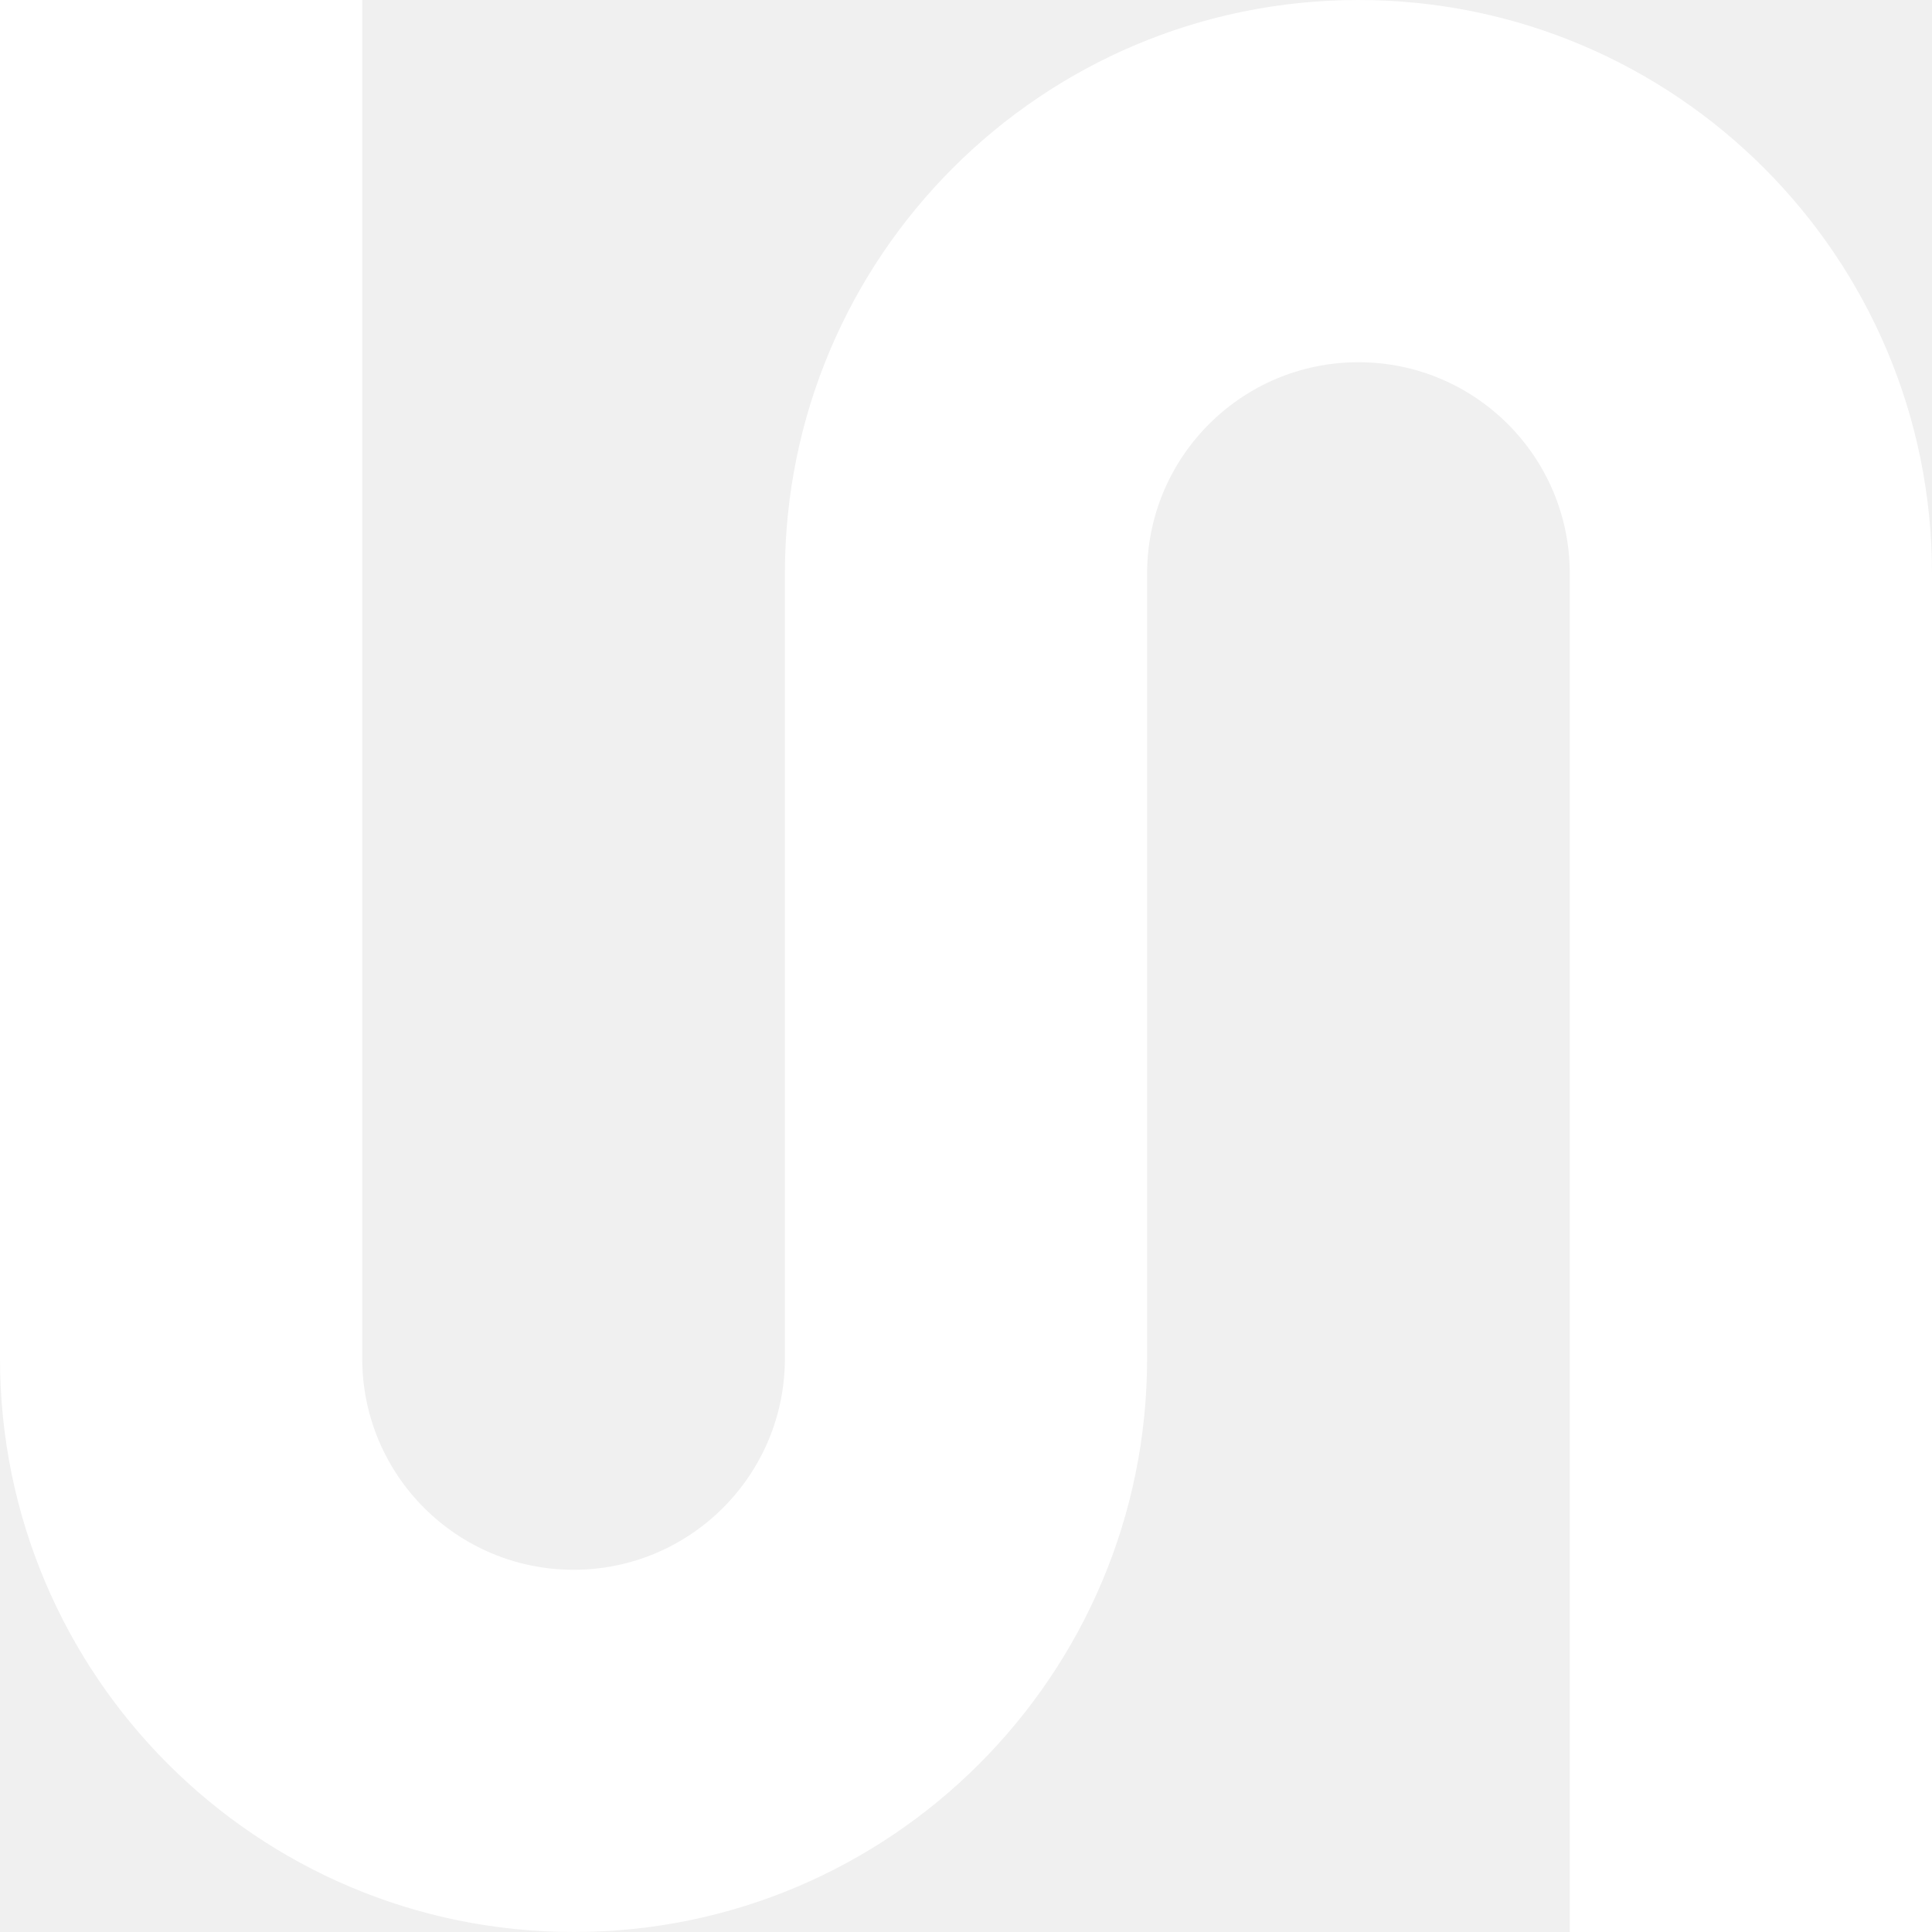
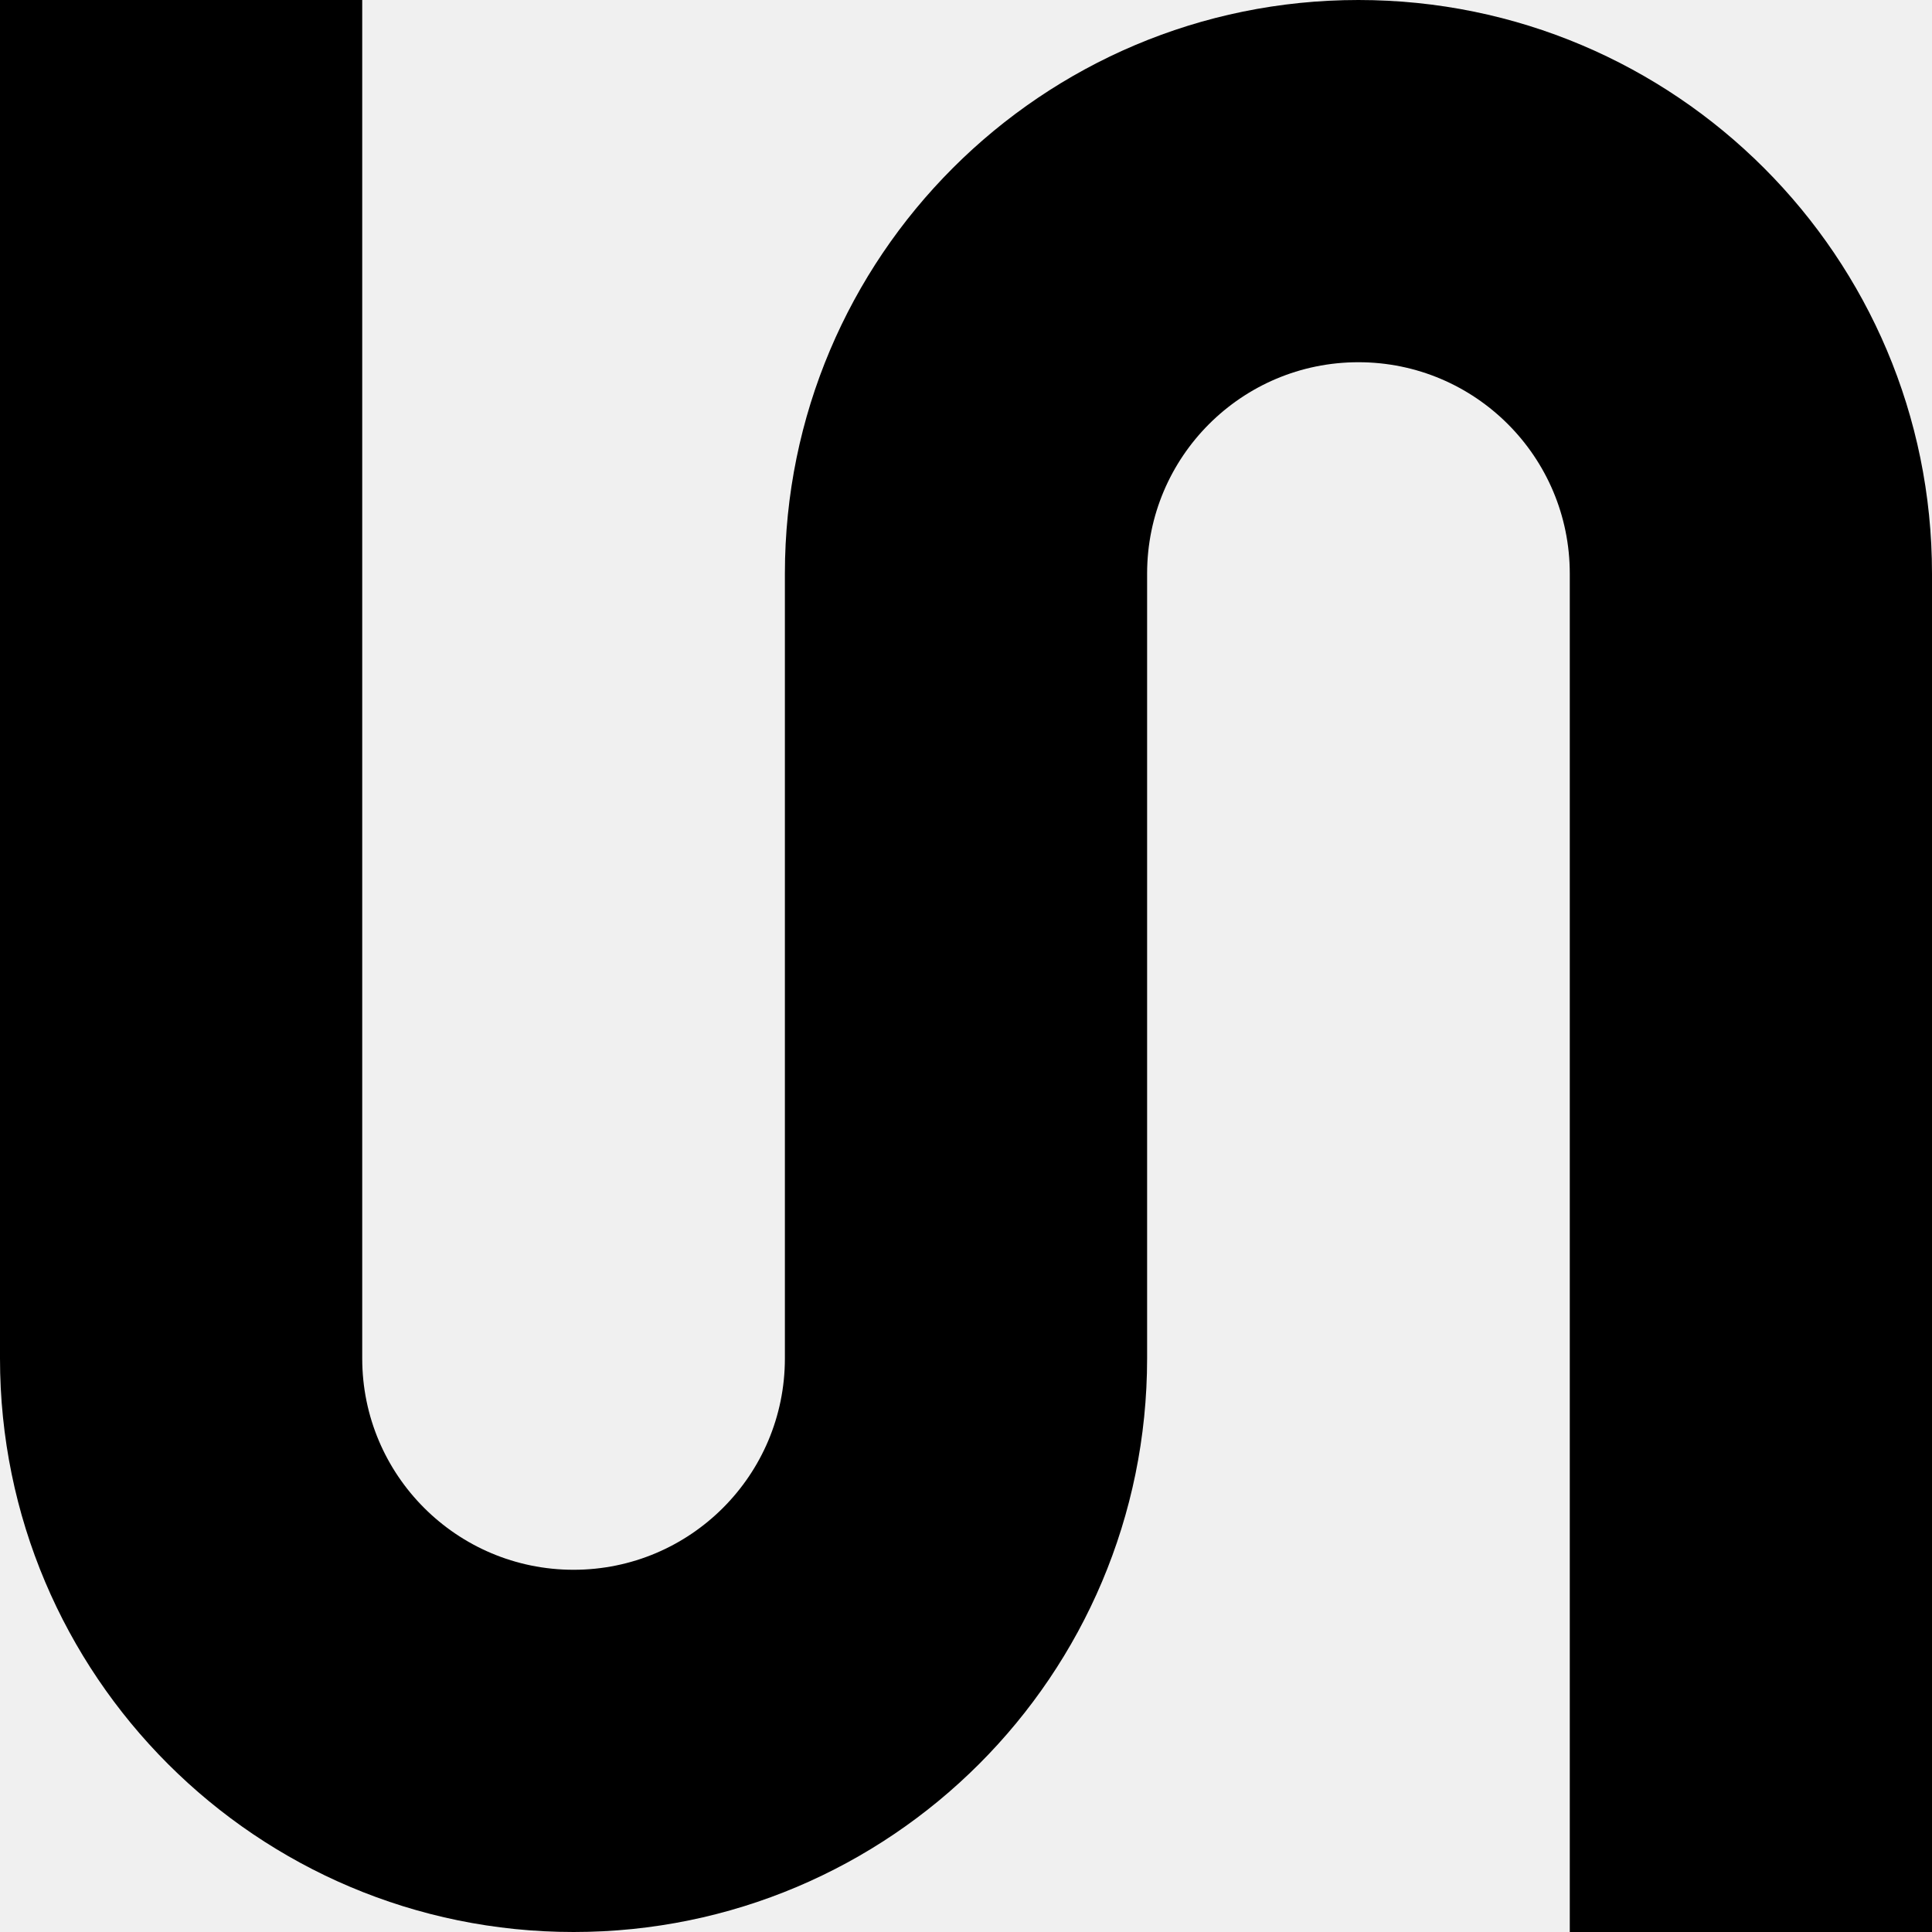
<svg xmlns="http://www.w3.org/2000/svg" width="35" height="35" viewBox="0 0 35 35" fill="none">
  <g clip-path="url(#clip0_34_1160)">
-     <path d="M24.609 0C30.348 0 35 4.652 35 10.391V35H28.438V10.391C28.438 8.276 26.724 6.562 24.609 6.562C22.495 6.562 20.781 8.276 20.781 10.391V24.609C20.781 30.348 16.129 35 10.391 35C4.652 35 0 30.348 0 24.609V0H6.562V24.609C6.562 26.724 8.276 28.438 10.391 28.438C12.505 28.438 14.219 26.724 14.219 24.609V10.391C14.219 4.652 18.871 0 24.609 0Z" fill="white" />
+     <path d="M24.609 0C30.348 0 35 4.652 35 10.391V35H28.438V10.391C28.438 8.276 26.724 6.562 24.609 6.562C22.495 6.562 20.781 8.276 20.781 10.391V24.609C20.781 30.348 16.129 35 10.391 35C4.652 35 0 30.348 0 24.609V0H6.562V24.609C6.562 26.724 8.276 28.438 10.391 28.438C12.505 28.438 14.219 26.724 14.219 24.609V10.391C14.219 4.652 18.871 0 24.609 0Z" fill="currentColor" />
  </g>
  <defs>
    <clipPath id="clip0_34_1160">
      <rect width="35" height="35" fill="white" />
    </clipPath>
  </defs>
</svg>
